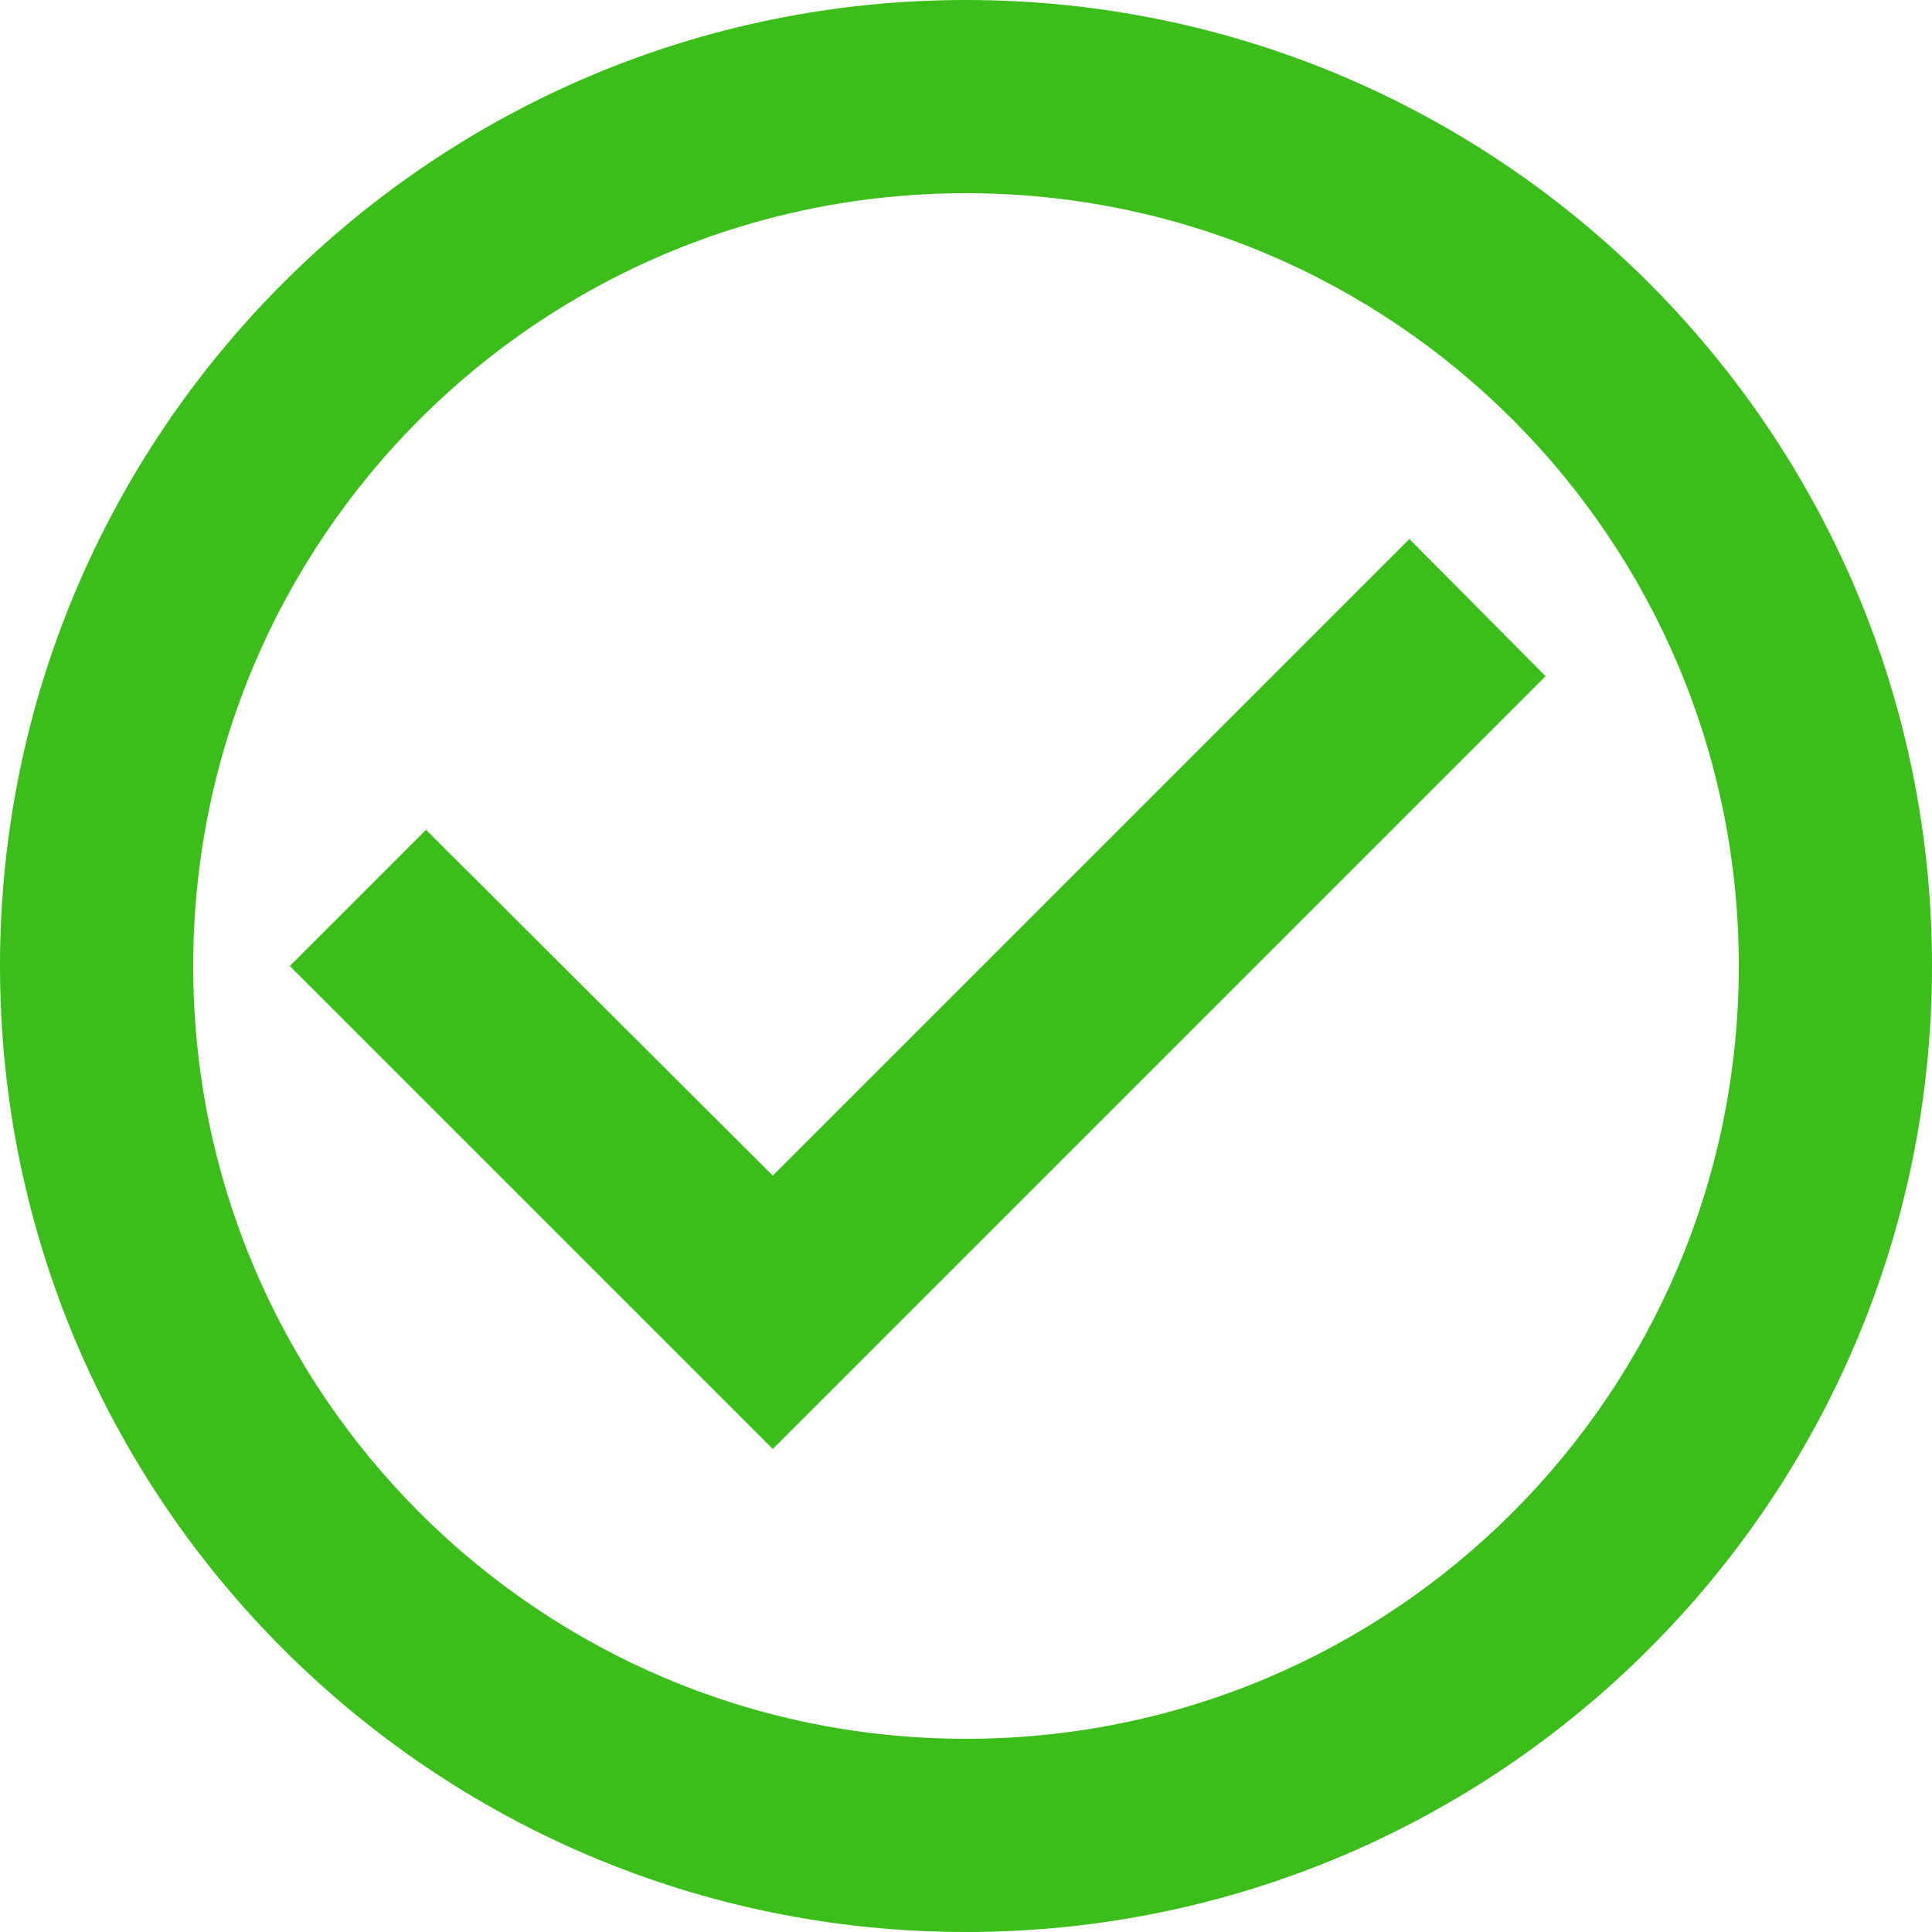
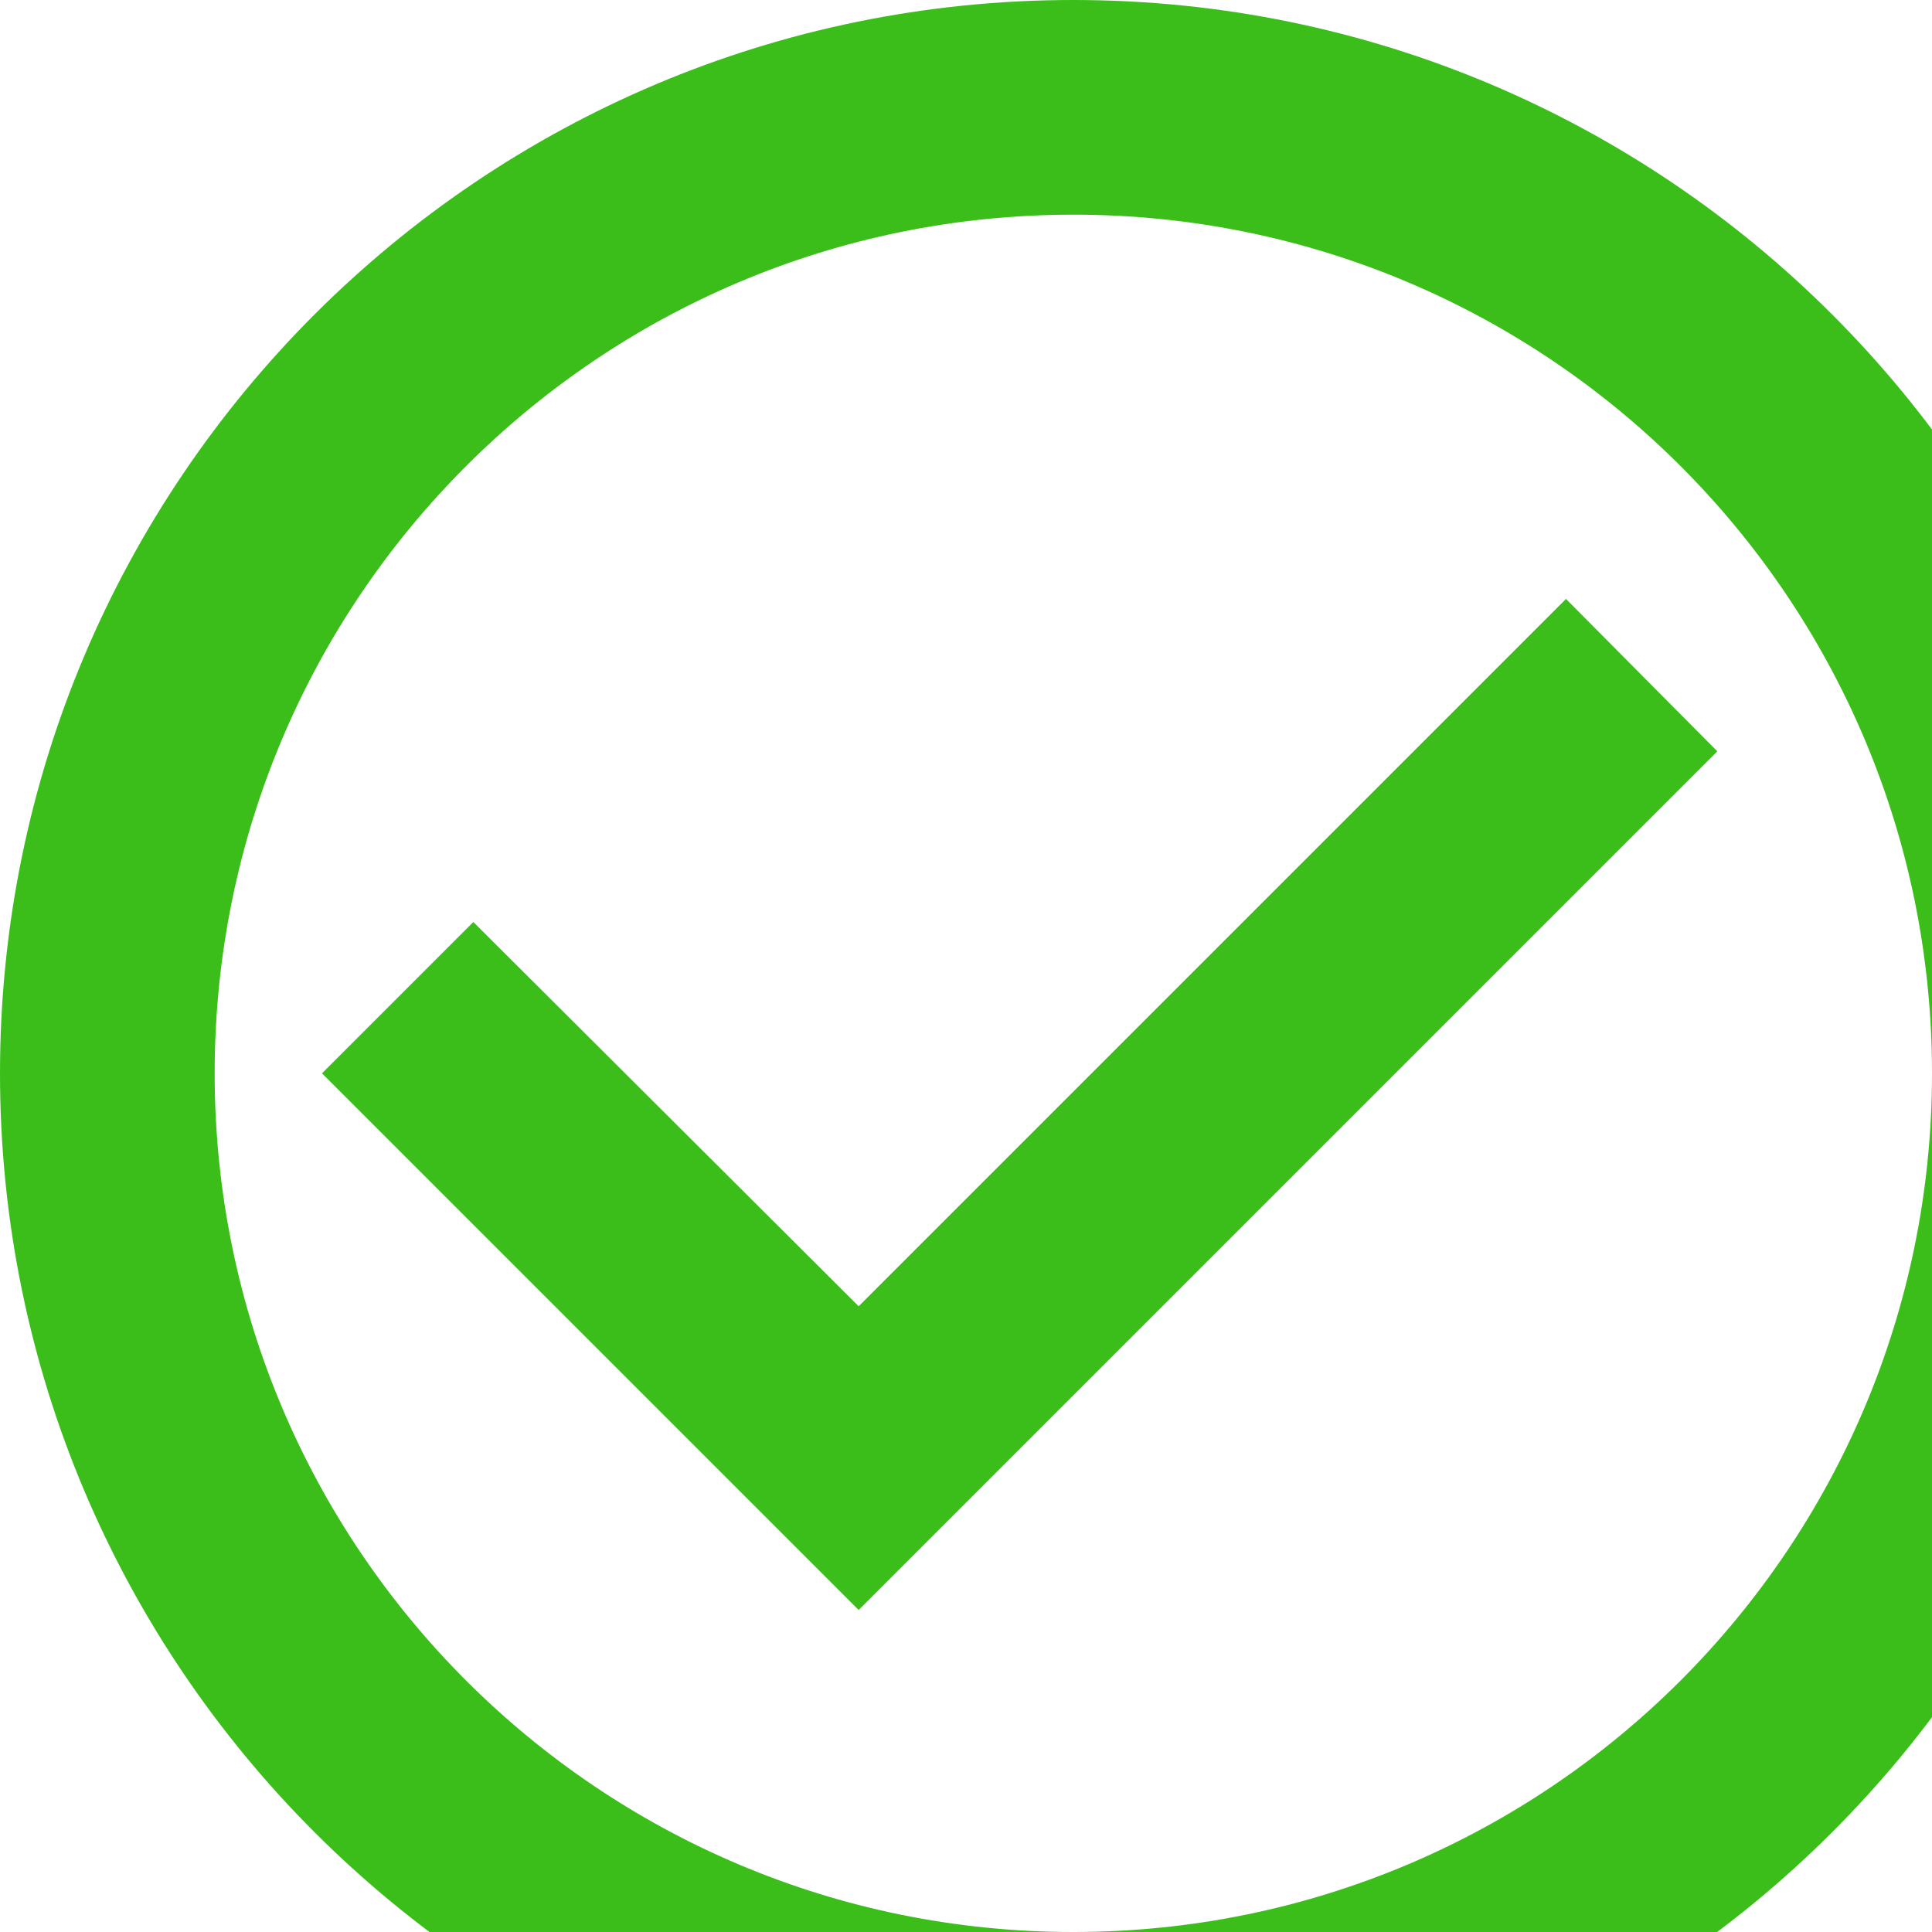
- <svg xmlns="http://www.w3.org/2000/svg" width="20" height="20" viewBox="0 0 20 20" fill="none">
+ <svg xmlns="http://www.w3.org/2000/svg" width="18" height="18" viewBox="0 0 18 18" fill="none">
  <path d="M14.59 5.58L8 12.17L4.41 8.59L3 10L8 15L16 7L14.59 5.58ZM10 0C4.48 0 0 4.48 0 10C0 15.52 4.48 20 10 20C15.52 20 20 15.52 20 10C20 4.48 15.52 0 10 0ZM10 18C5.58 18 2 14.42 2 10C2 5.58 5.58 2 10 2C14.42 2 18 5.58 18 10C18 14.42 14.42 18 10 18Z" fill="#3BBE1A" />
</svg>
